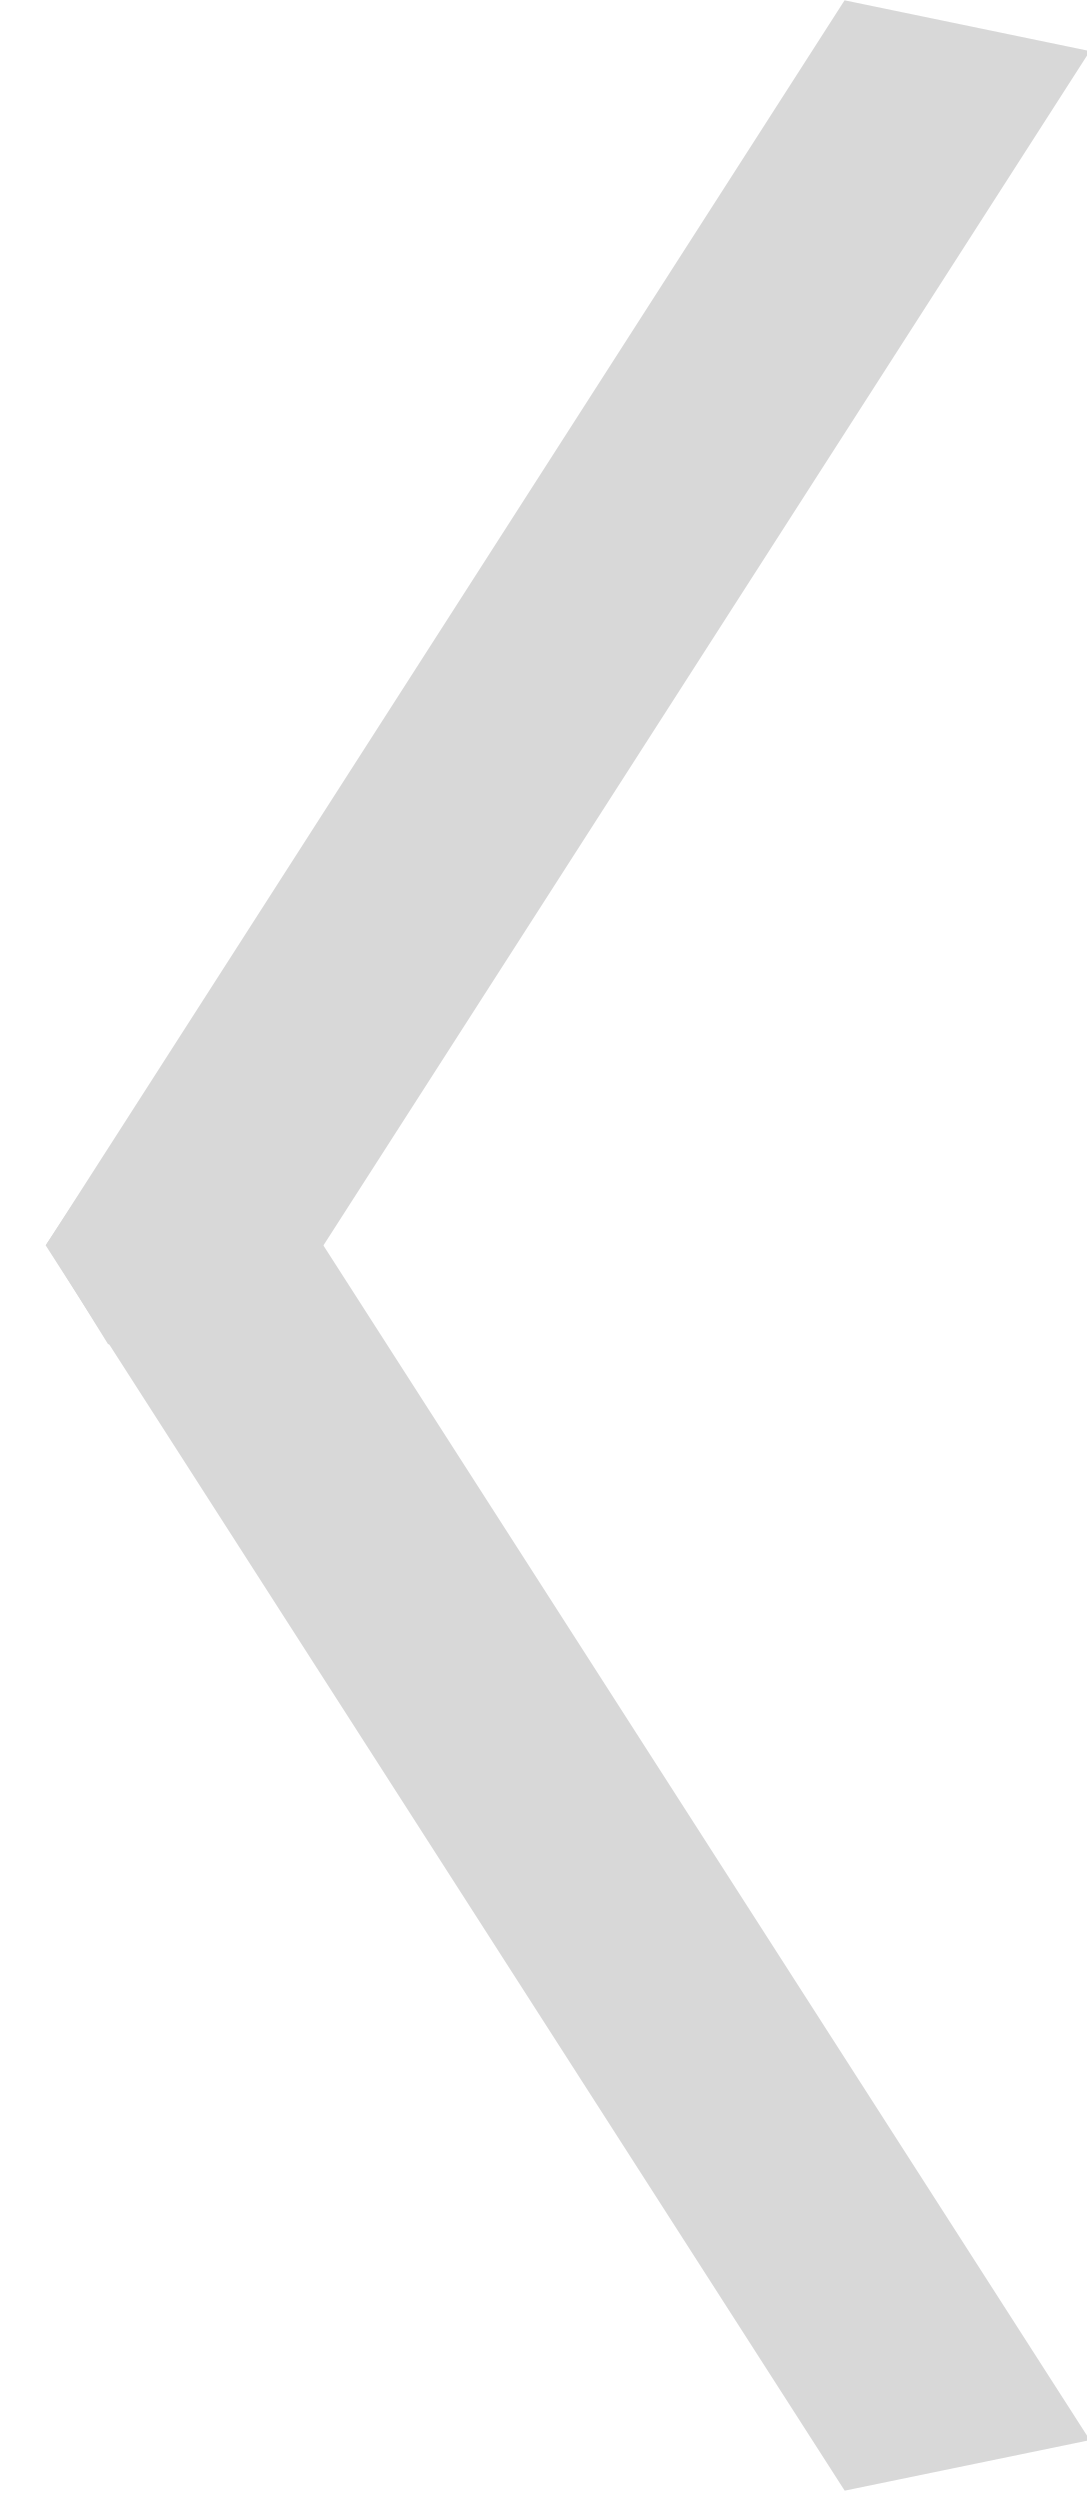
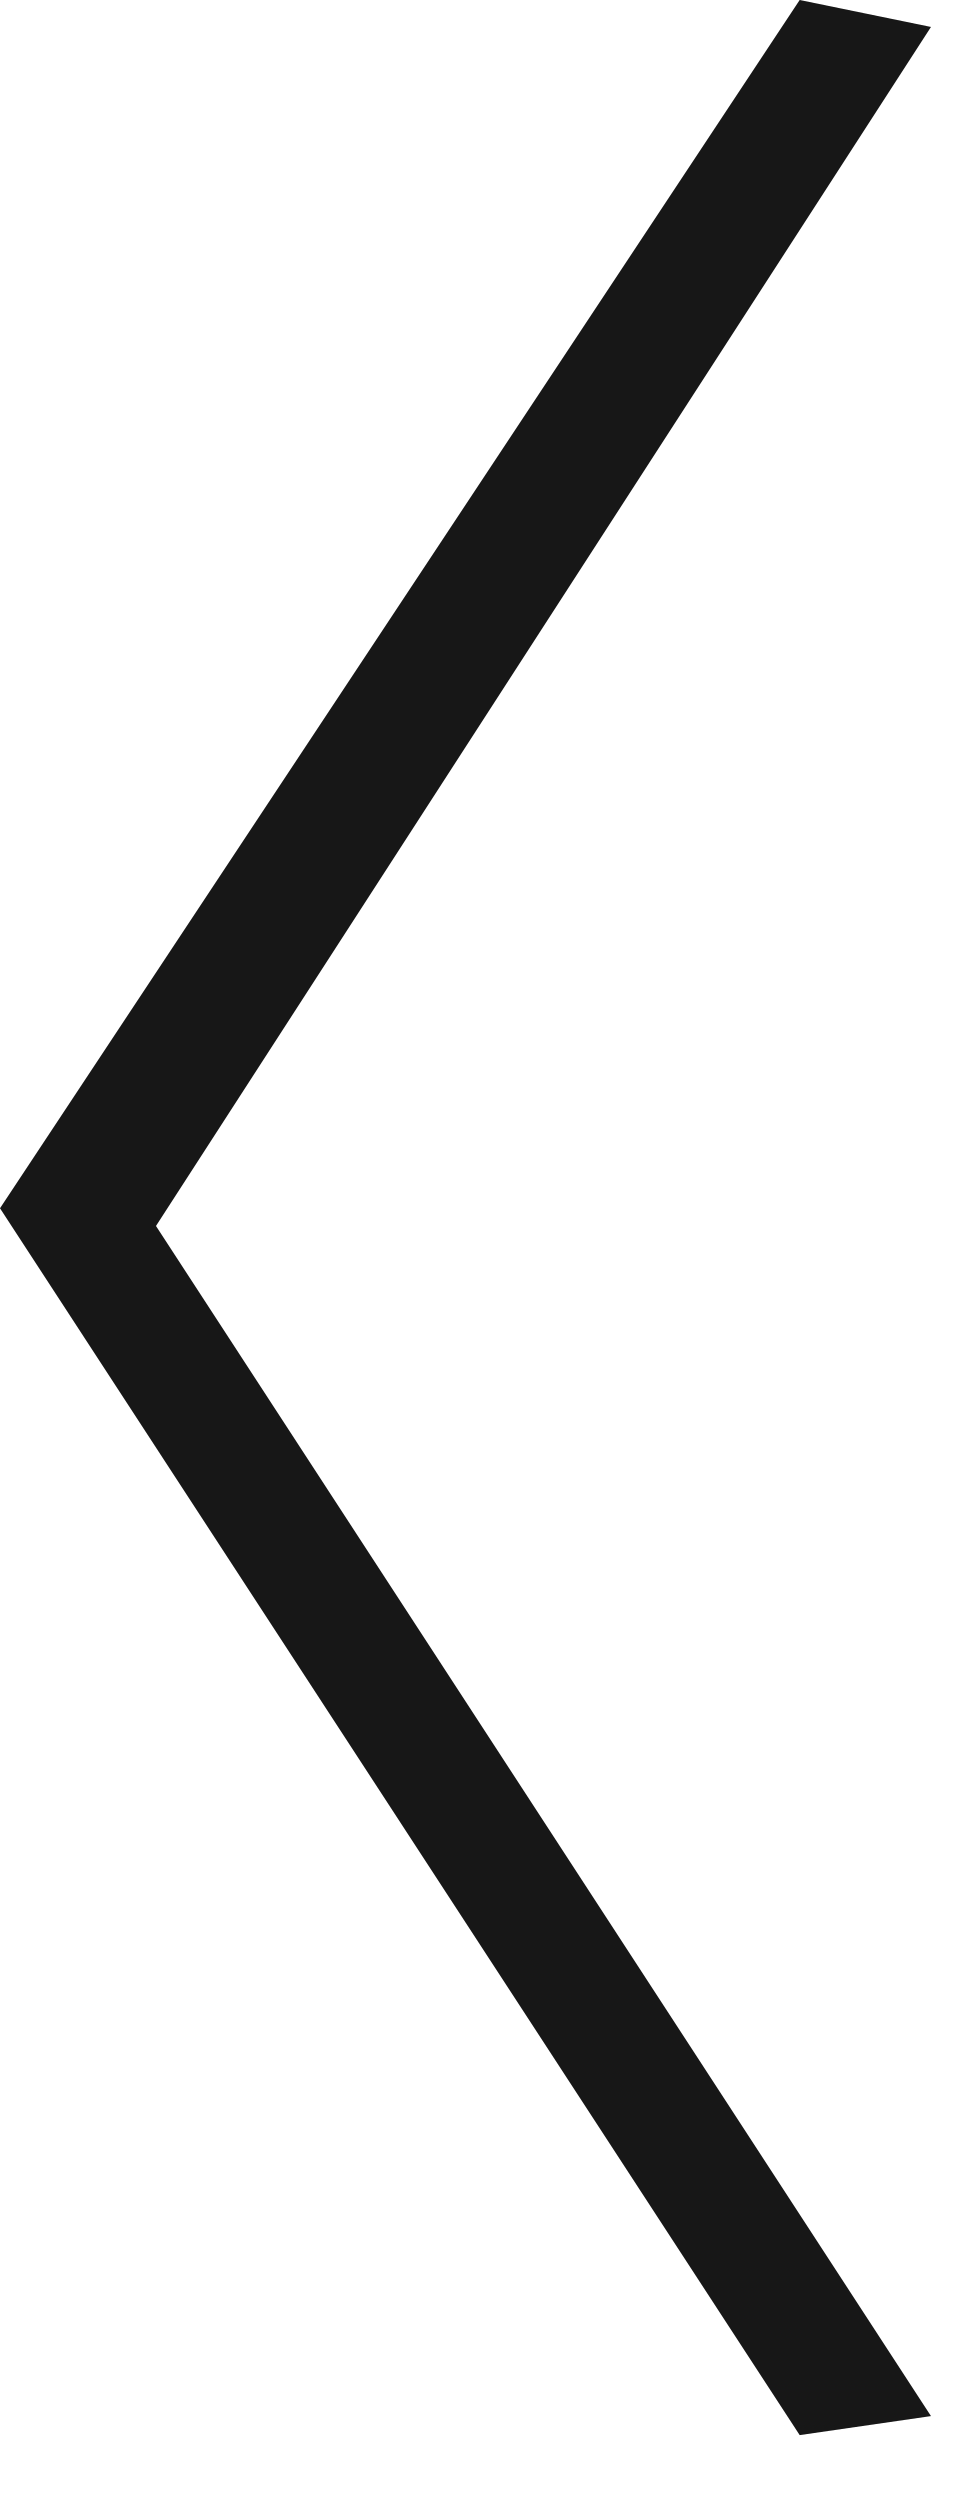
- <svg xmlns="http://www.w3.org/2000/svg" width="10" height="23">
-   <g fill="#D8D8D8" fill-rule="evenodd">
-     <path d="M10.027 22.449l-2.256.465L.42 11.457l.602-.912 1.207-.25z" />
-     <path d="M10.027.47L7.77.003.426 11.45l.568.916 1.235.255z" />
+ <svg xmlns="http://www.w3.org/2000/svg" width="9px" height="23px" viewBox="0 0 9 23" version="1.1">
+   <g id="Page-1" stroke="none" stroke-width="1" fill="none" fill-rule="evenodd">
+     <g id="Gallery-lightbox-(light)" transform="translate(-11, -584)" fill="#171717">
+       <polygon id="Path-3" points="12.435 595.279 19.565 584.248 18.357 584 11 595.116 18.357 606.403 19.565 606.228" />
+     </g>
  </g>
</svg>
